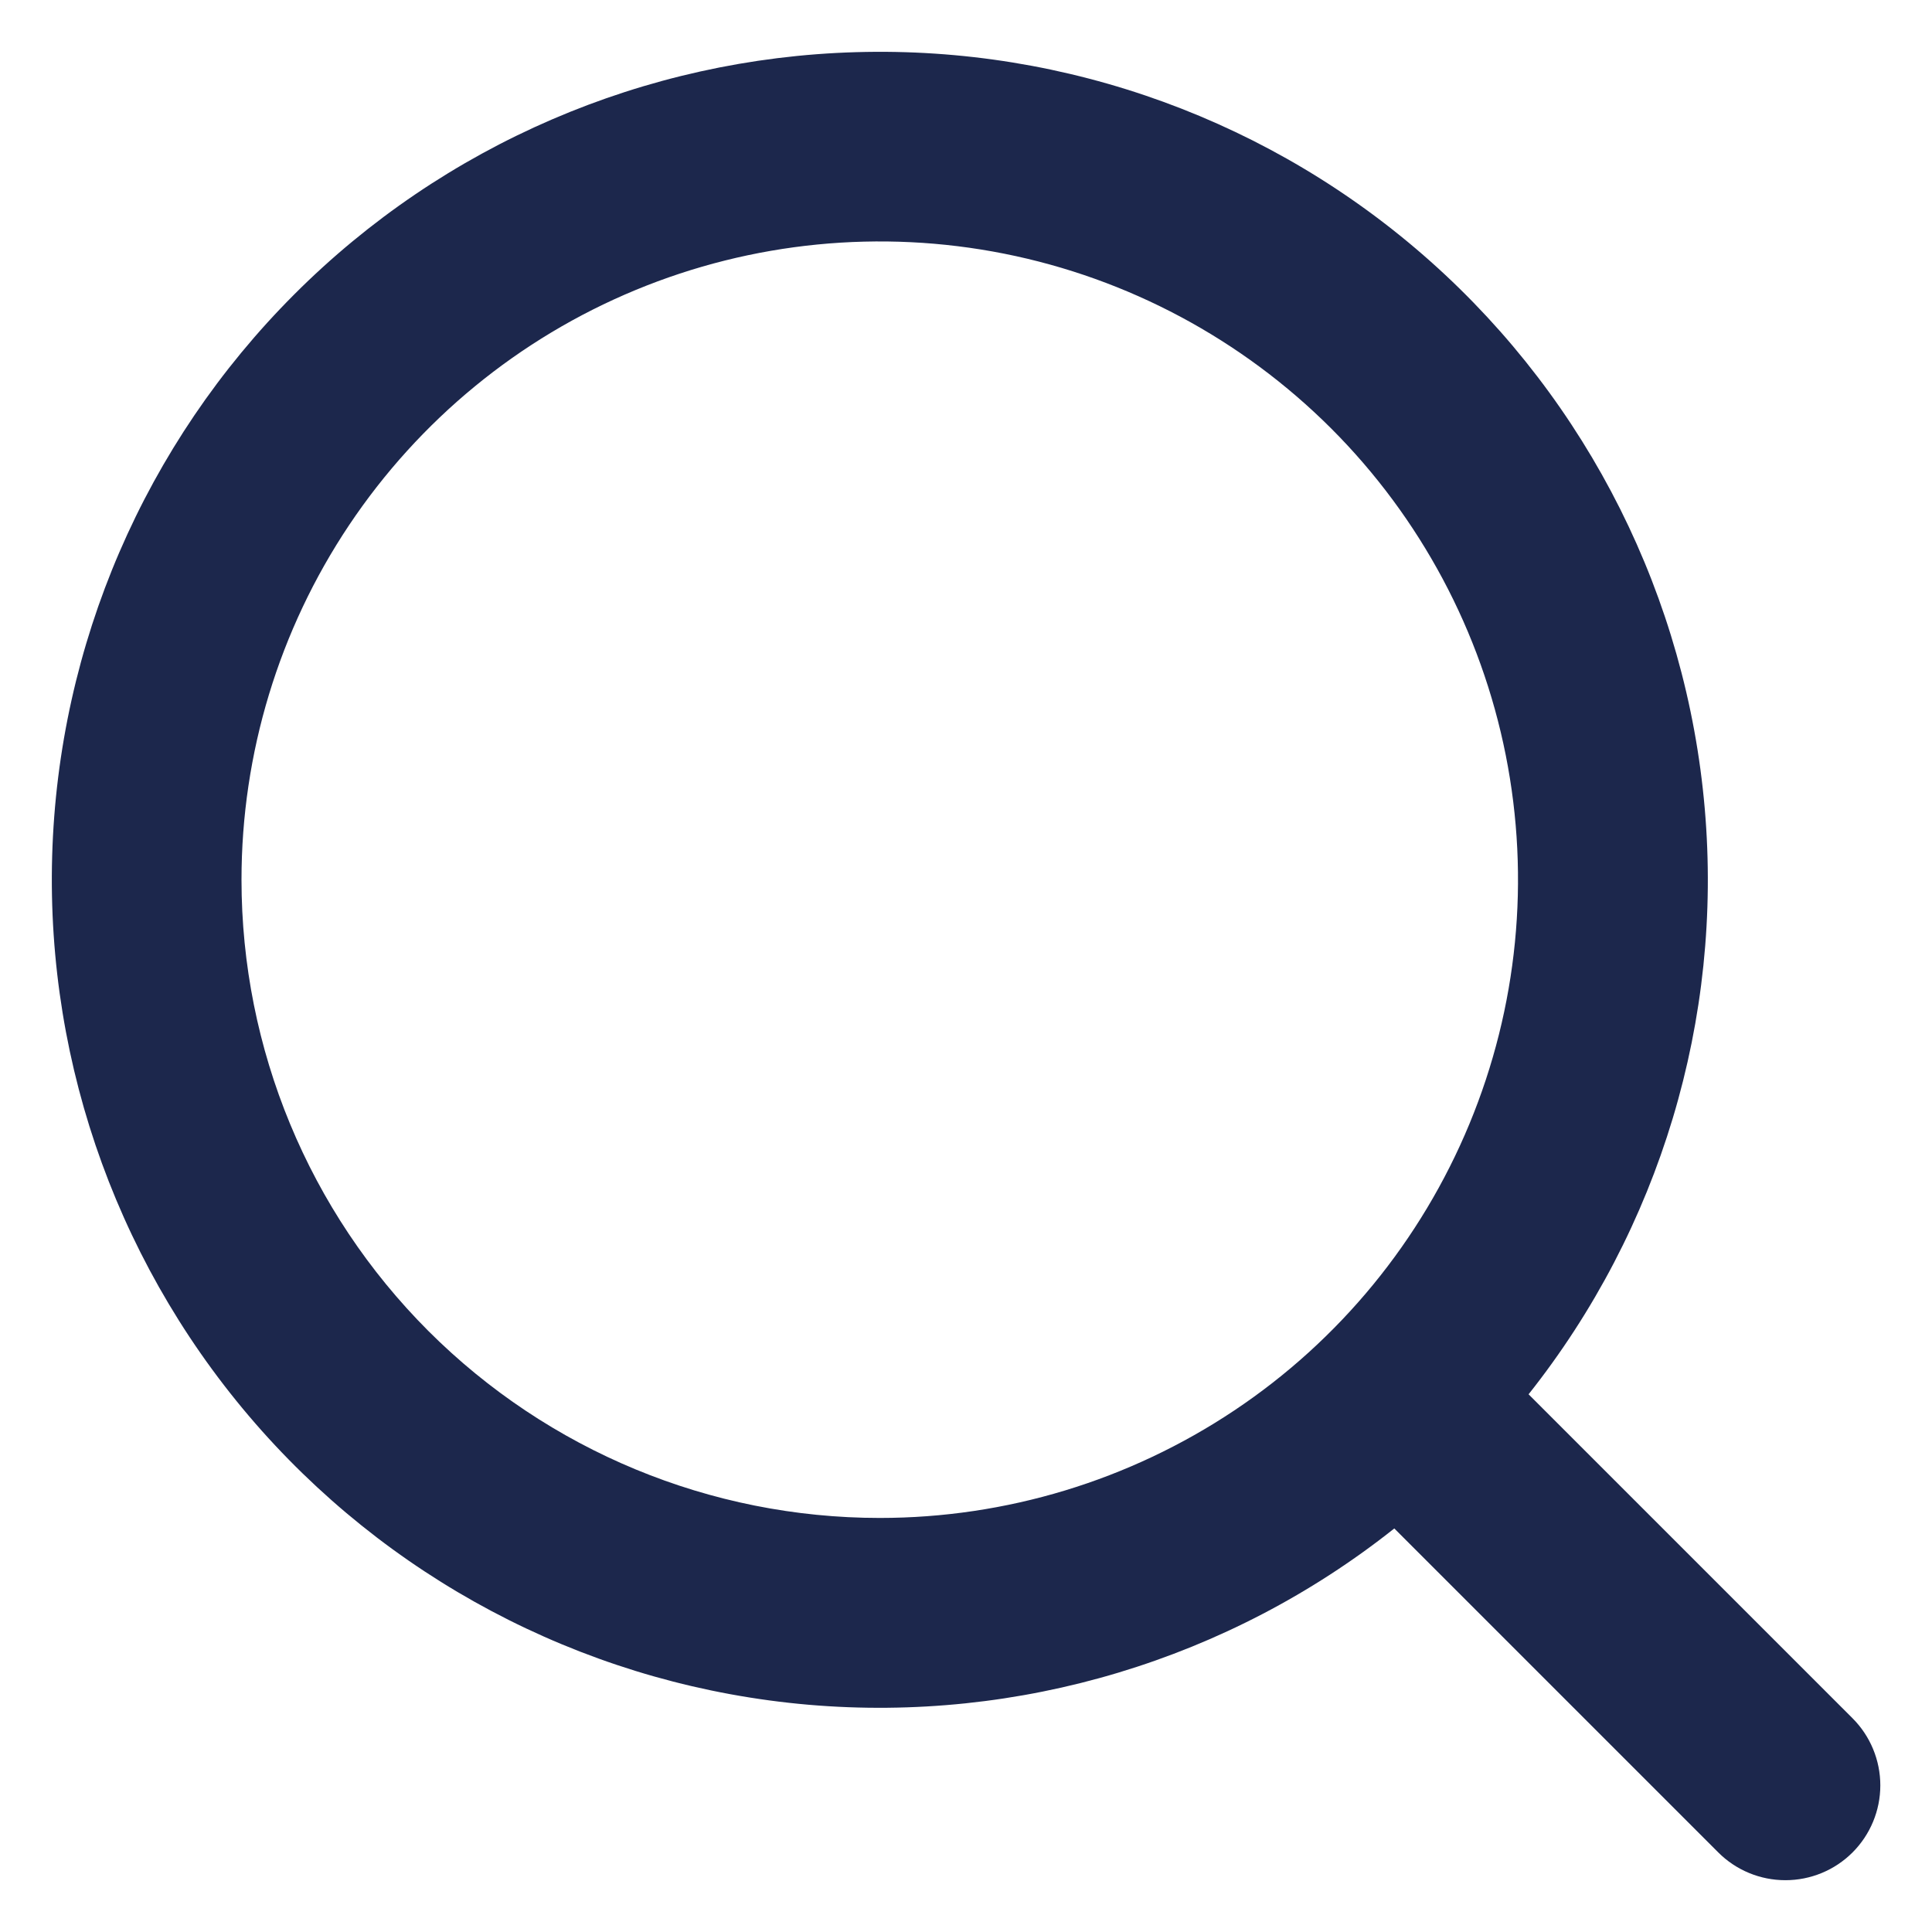
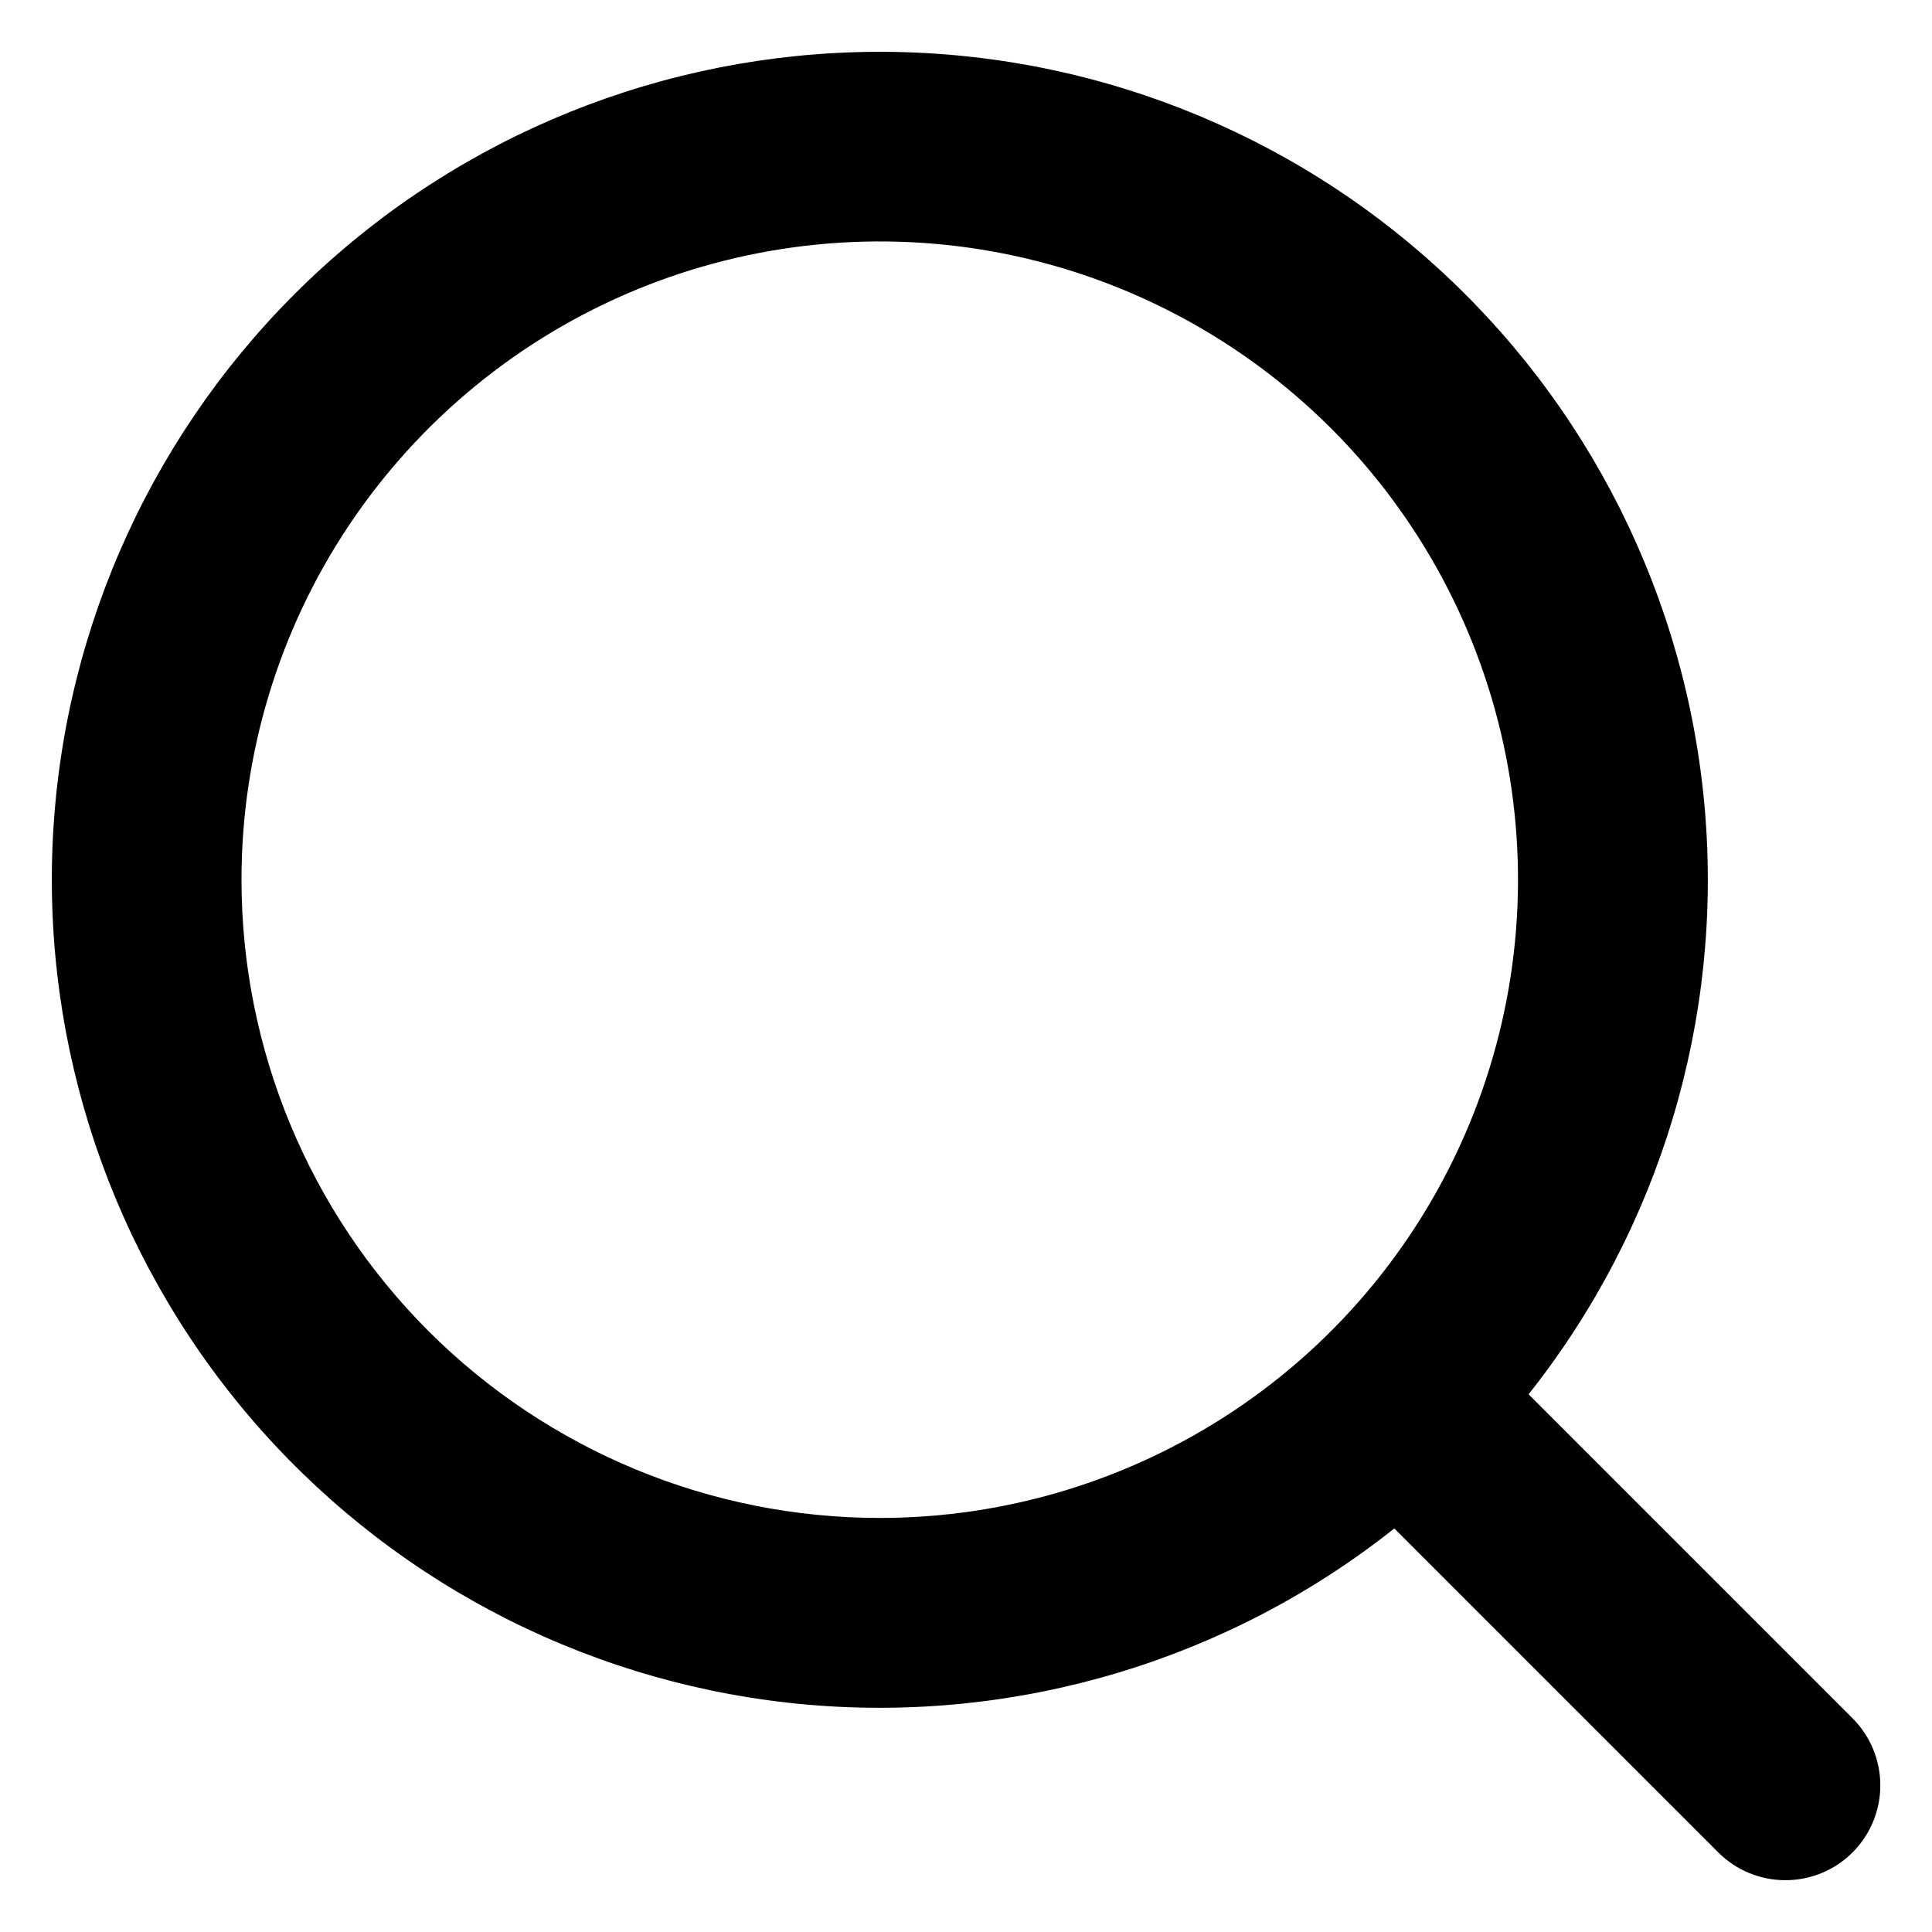
<svg xmlns="http://www.w3.org/2000/svg" width="16" height="16" viewBox="0 0 16 16" fill="none">
-   <path d="M12.659 11.547L15.342 14.23C15.489 14.377 15.572 14.577 15.572 14.786C15.572 14.994 15.489 15.194 15.342 15.341C15.194 15.489 14.994 15.571 14.786 15.571C14.578 15.571 14.378 15.489 14.23 15.341L11.547 12.658C10.176 13.746 8.44 14.268 6.696 14.118C4.952 13.967 3.332 13.155 2.167 11.848C1.003 10.541 0.382 8.839 0.432 7.089C0.482 5.339 1.2 3.675 2.438 2.437C3.675 1.199 5.34 0.482 7.089 0.432C8.839 0.381 10.542 1.002 11.849 2.167C13.156 3.332 13.967 4.952 14.118 6.696C14.269 8.44 13.747 10.175 12.659 11.547ZM7.286 12.571C8.331 12.571 9.353 12.261 10.223 11.68C11.092 11.1 11.769 10.274 12.169 9.308C12.569 8.342 12.674 7.28 12.47 6.254C12.266 5.229 11.763 4.287 11.024 3.548C10.284 2.809 9.342 2.305 8.317 2.101C7.292 1.897 6.229 2.002 5.263 2.402C4.297 2.802 3.472 3.48 2.891 4.349C2.31 5.218 2 6.24 2 7.285C2 8.687 2.557 10.032 3.548 11.023C4.54 12.014 5.884 12.571 7.286 12.571Z" fill="#1C274C" />
+   <path d="M12.659 11.547L15.342 14.23C15.489 14.377 15.572 14.577 15.572 14.786C15.572 14.994 15.489 15.194 15.342 15.341C15.194 15.489 14.994 15.571 14.786 15.571C14.578 15.571 14.378 15.489 14.23 15.341L11.547 12.658C10.176 13.746 8.44 14.268 6.696 14.118C4.952 13.967 3.332 13.155 2.167 11.848C1.003 10.541 0.382 8.839 0.432 7.089C0.482 5.339 1.2 3.675 2.438 2.437C3.675 1.199 5.34 0.482 7.089 0.432C8.839 0.381 10.542 1.002 11.849 2.167C13.156 3.332 13.967 4.952 14.118 6.696C14.269 8.44 13.747 10.175 12.659 11.547ZM7.286 12.571C8.331 12.571 9.353 12.261 10.223 11.68C11.092 11.1 11.769 10.274 12.169 9.308C12.569 8.342 12.674 7.28 12.47 6.254C12.266 5.229 11.763 4.287 11.024 3.548C10.284 2.809 9.342 2.305 8.317 2.101C7.292 1.897 6.229 2.002 5.263 2.402C4.297 2.802 3.472 3.48 2.891 4.349C2.31 5.218 2 6.24 2 7.285C2 8.687 2.557 10.032 3.548 11.023C4.54 12.014 5.884 12.571 7.286 12.571Z" fill="currentColor" />
</svg>
